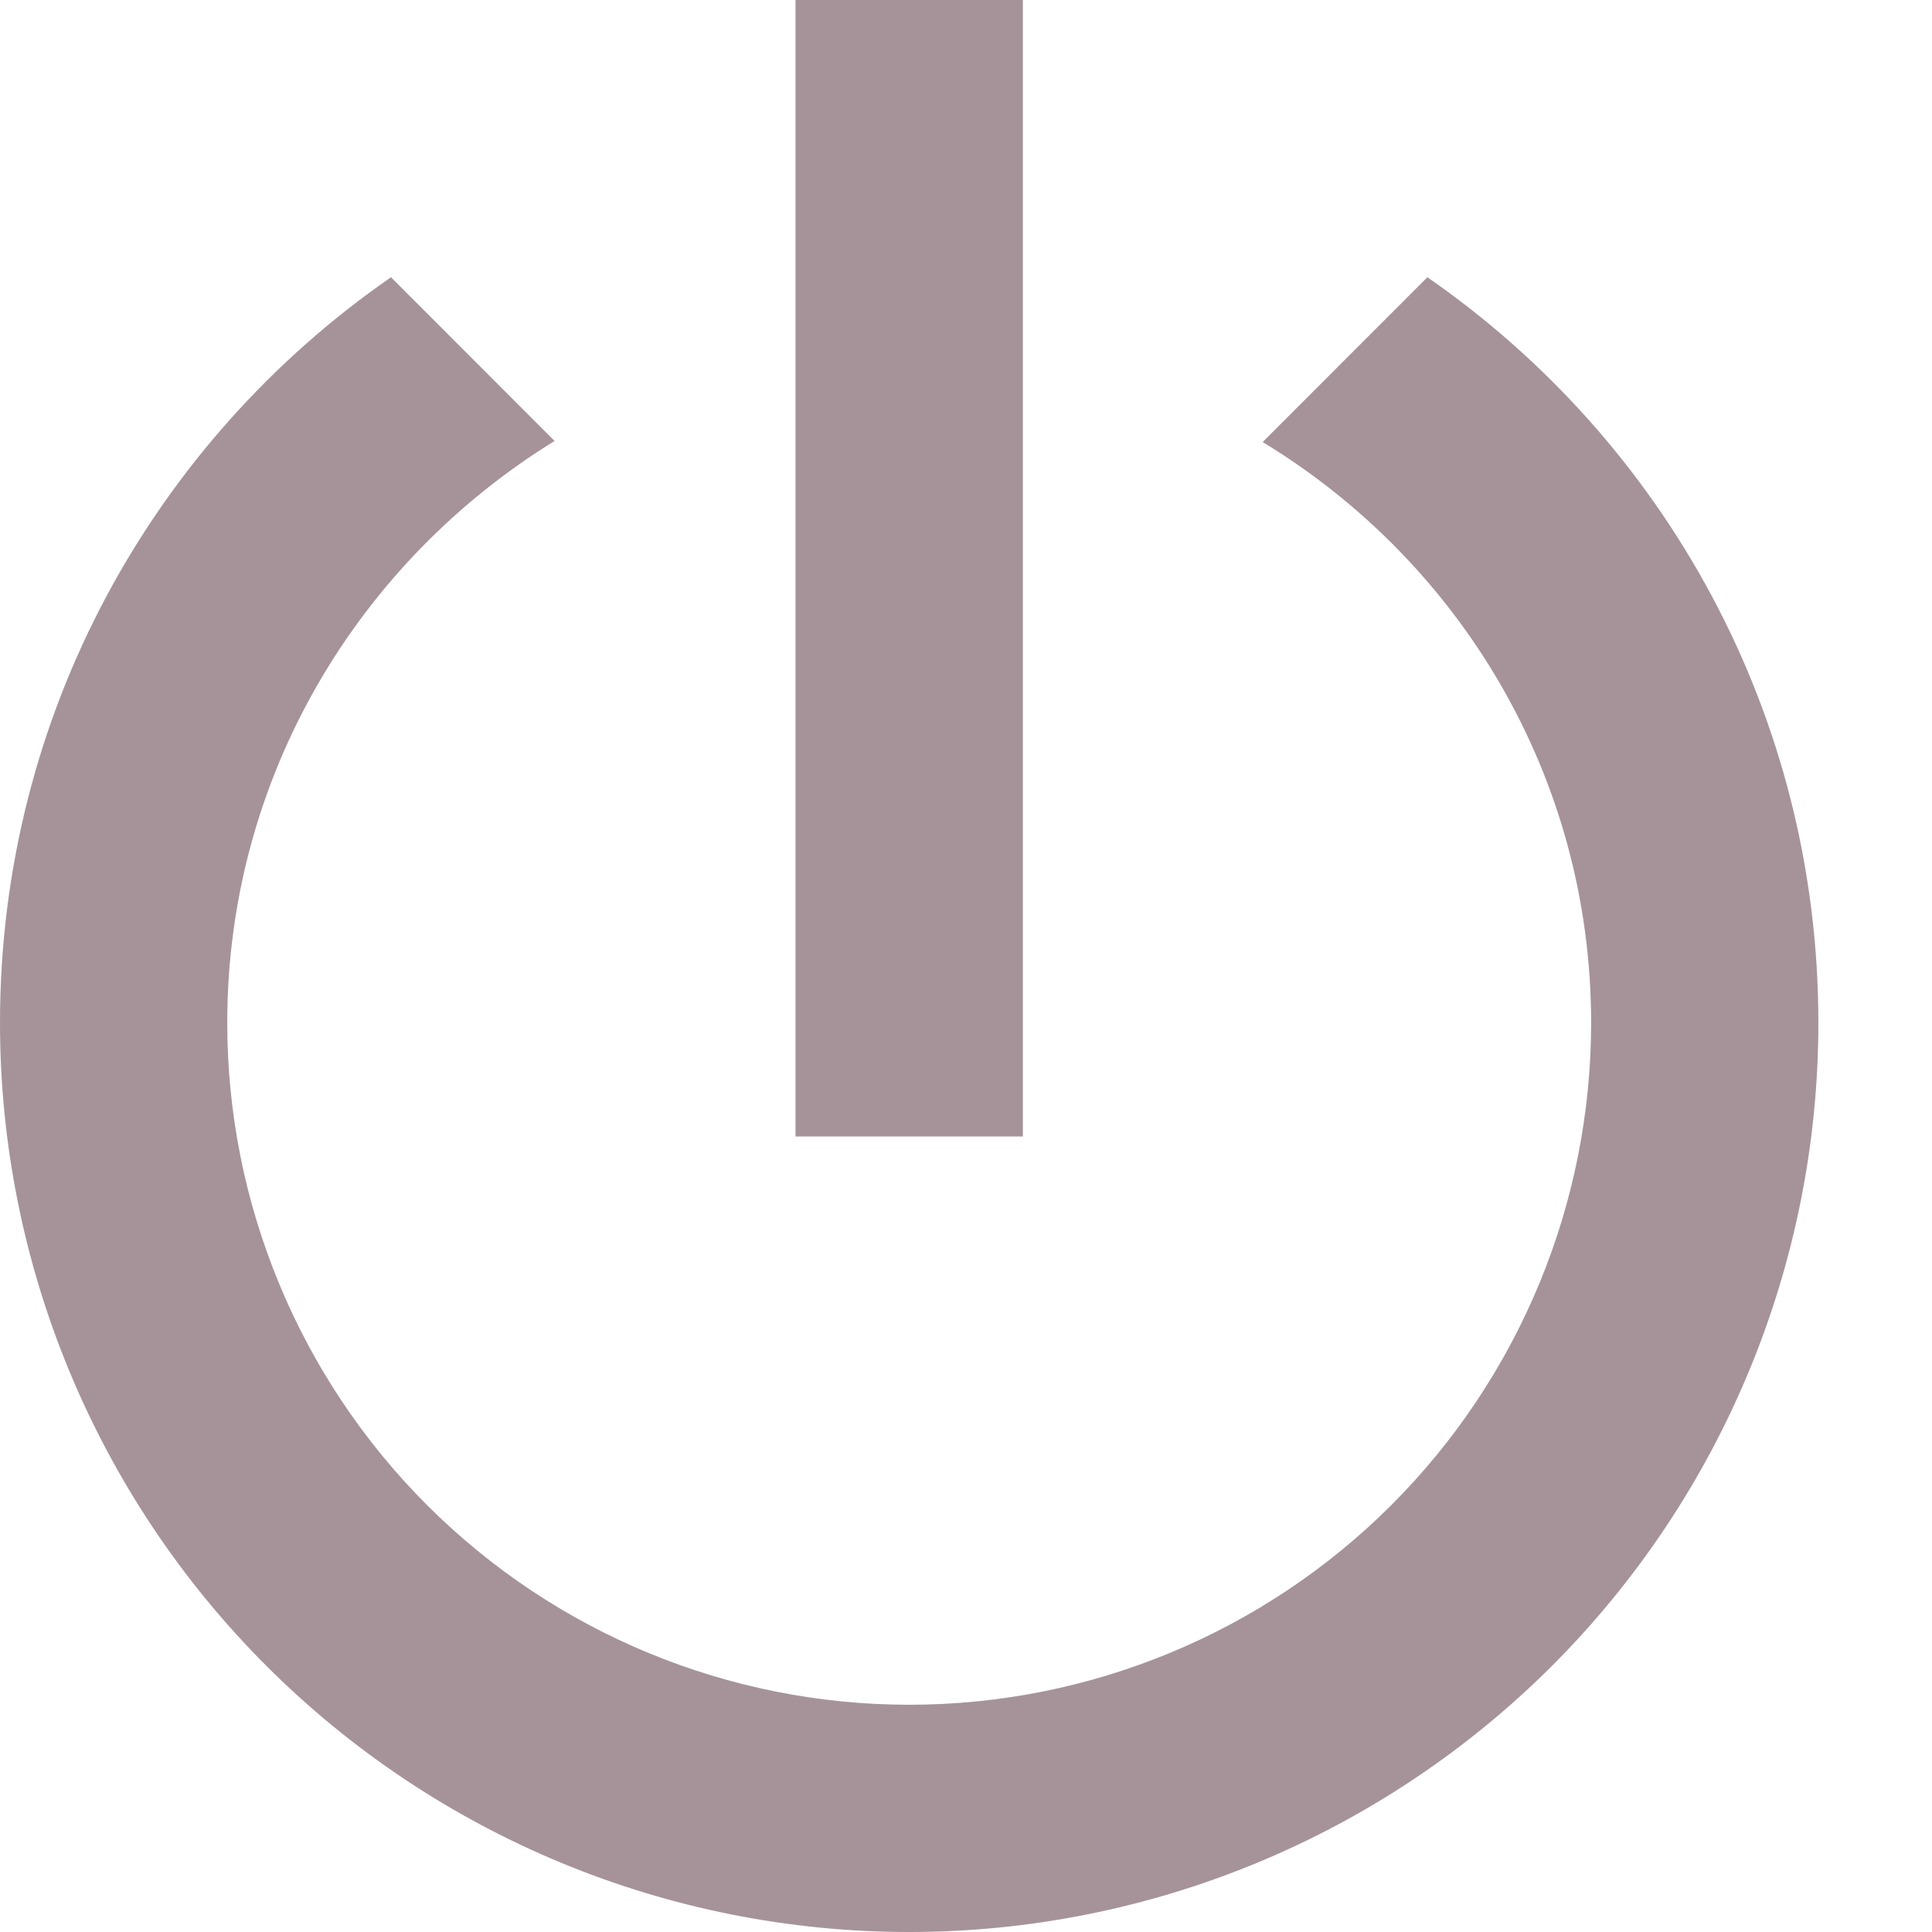
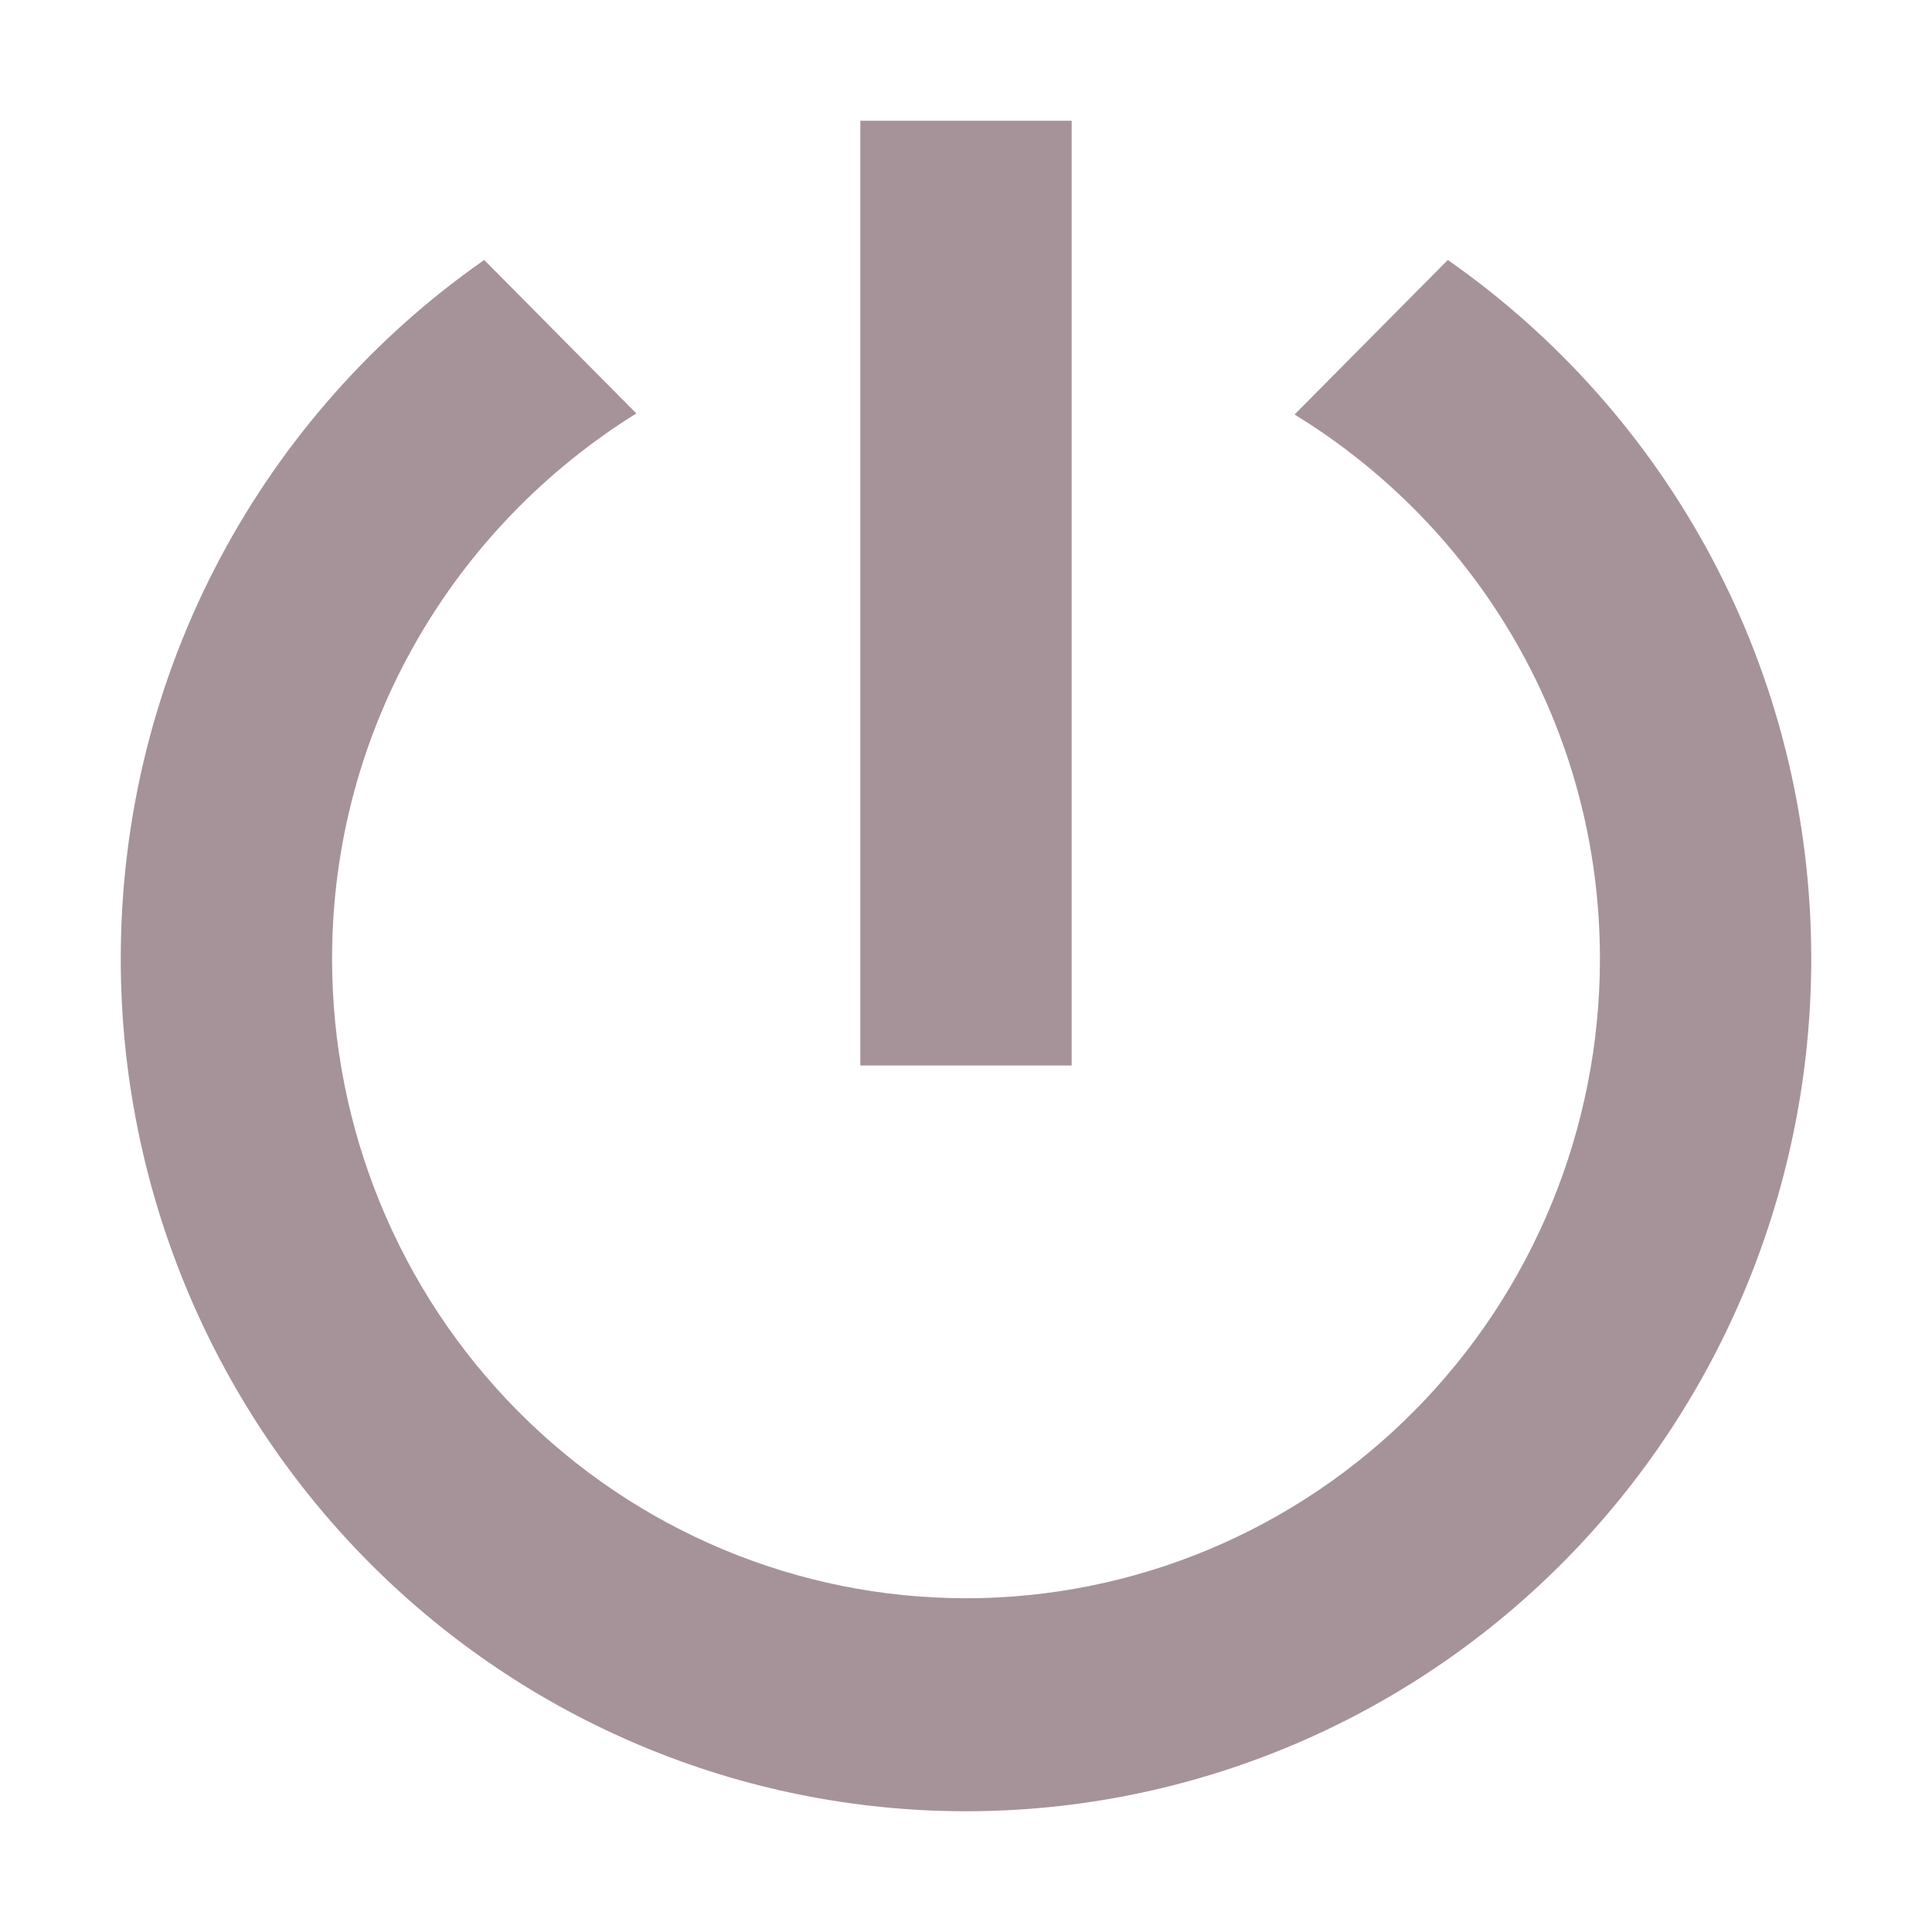
<svg xmlns="http://www.w3.org/2000/svg" width="16" height="16" viewBox="0 0 16 16" fill="none">
-   <path d="M11.821 2.296L10.457 3.661C12.085 4.649 13.177 6.428 13.177 8.471C13.177 9.968 12.582 11.405 11.523 12.464C10.463 13.523 9.027 14.118 7.529 14.118C6.032 14.118 4.595 13.523 3.536 12.464C2.477 11.405 1.882 9.968 1.882 8.471C1.882 6.428 2.974 4.649 4.593 3.652L3.238 2.296C1.28 3.652 0 5.911 0 8.471C0 10.467 0.793 12.383 2.205 13.795C3.617 15.207 5.532 16 7.529 16C9.526 16 11.441 15.207 12.854 13.795C14.265 12.383 15.059 10.467 15.059 8.471C15.059 5.911 13.779 3.652 11.821 2.296ZM8.471 0H6.588V9.412H8.471" fill="#A6939A" />
+   <path d="M11.99 2.153L10.721 3.433C12.235 4.359 13.25 6.027 13.25 7.941C13.25 9.345 12.697 10.692 11.712 11.685C10.728 12.678 9.392 13.236 8 13.236C6.608 13.236 5.272 12.678 4.288 11.685C3.303 10.692 2.75 9.345 2.75 7.941C2.75 6.027 3.765 4.359 5.27 3.424L4.01 2.153C2.19 3.424 1 5.541 1 7.941C1 9.814 1.738 11.609 3.05 12.933C4.363 14.257 6.143 15 8 15C9.857 15 11.637 14.257 12.95 12.933C14.262 11.609 15 9.814 15 7.941C15 5.541 13.81 3.424 11.99 2.153ZM8.875 1L7.125 1V8.824H8.875" fill="#A6939A" />
</svg>
